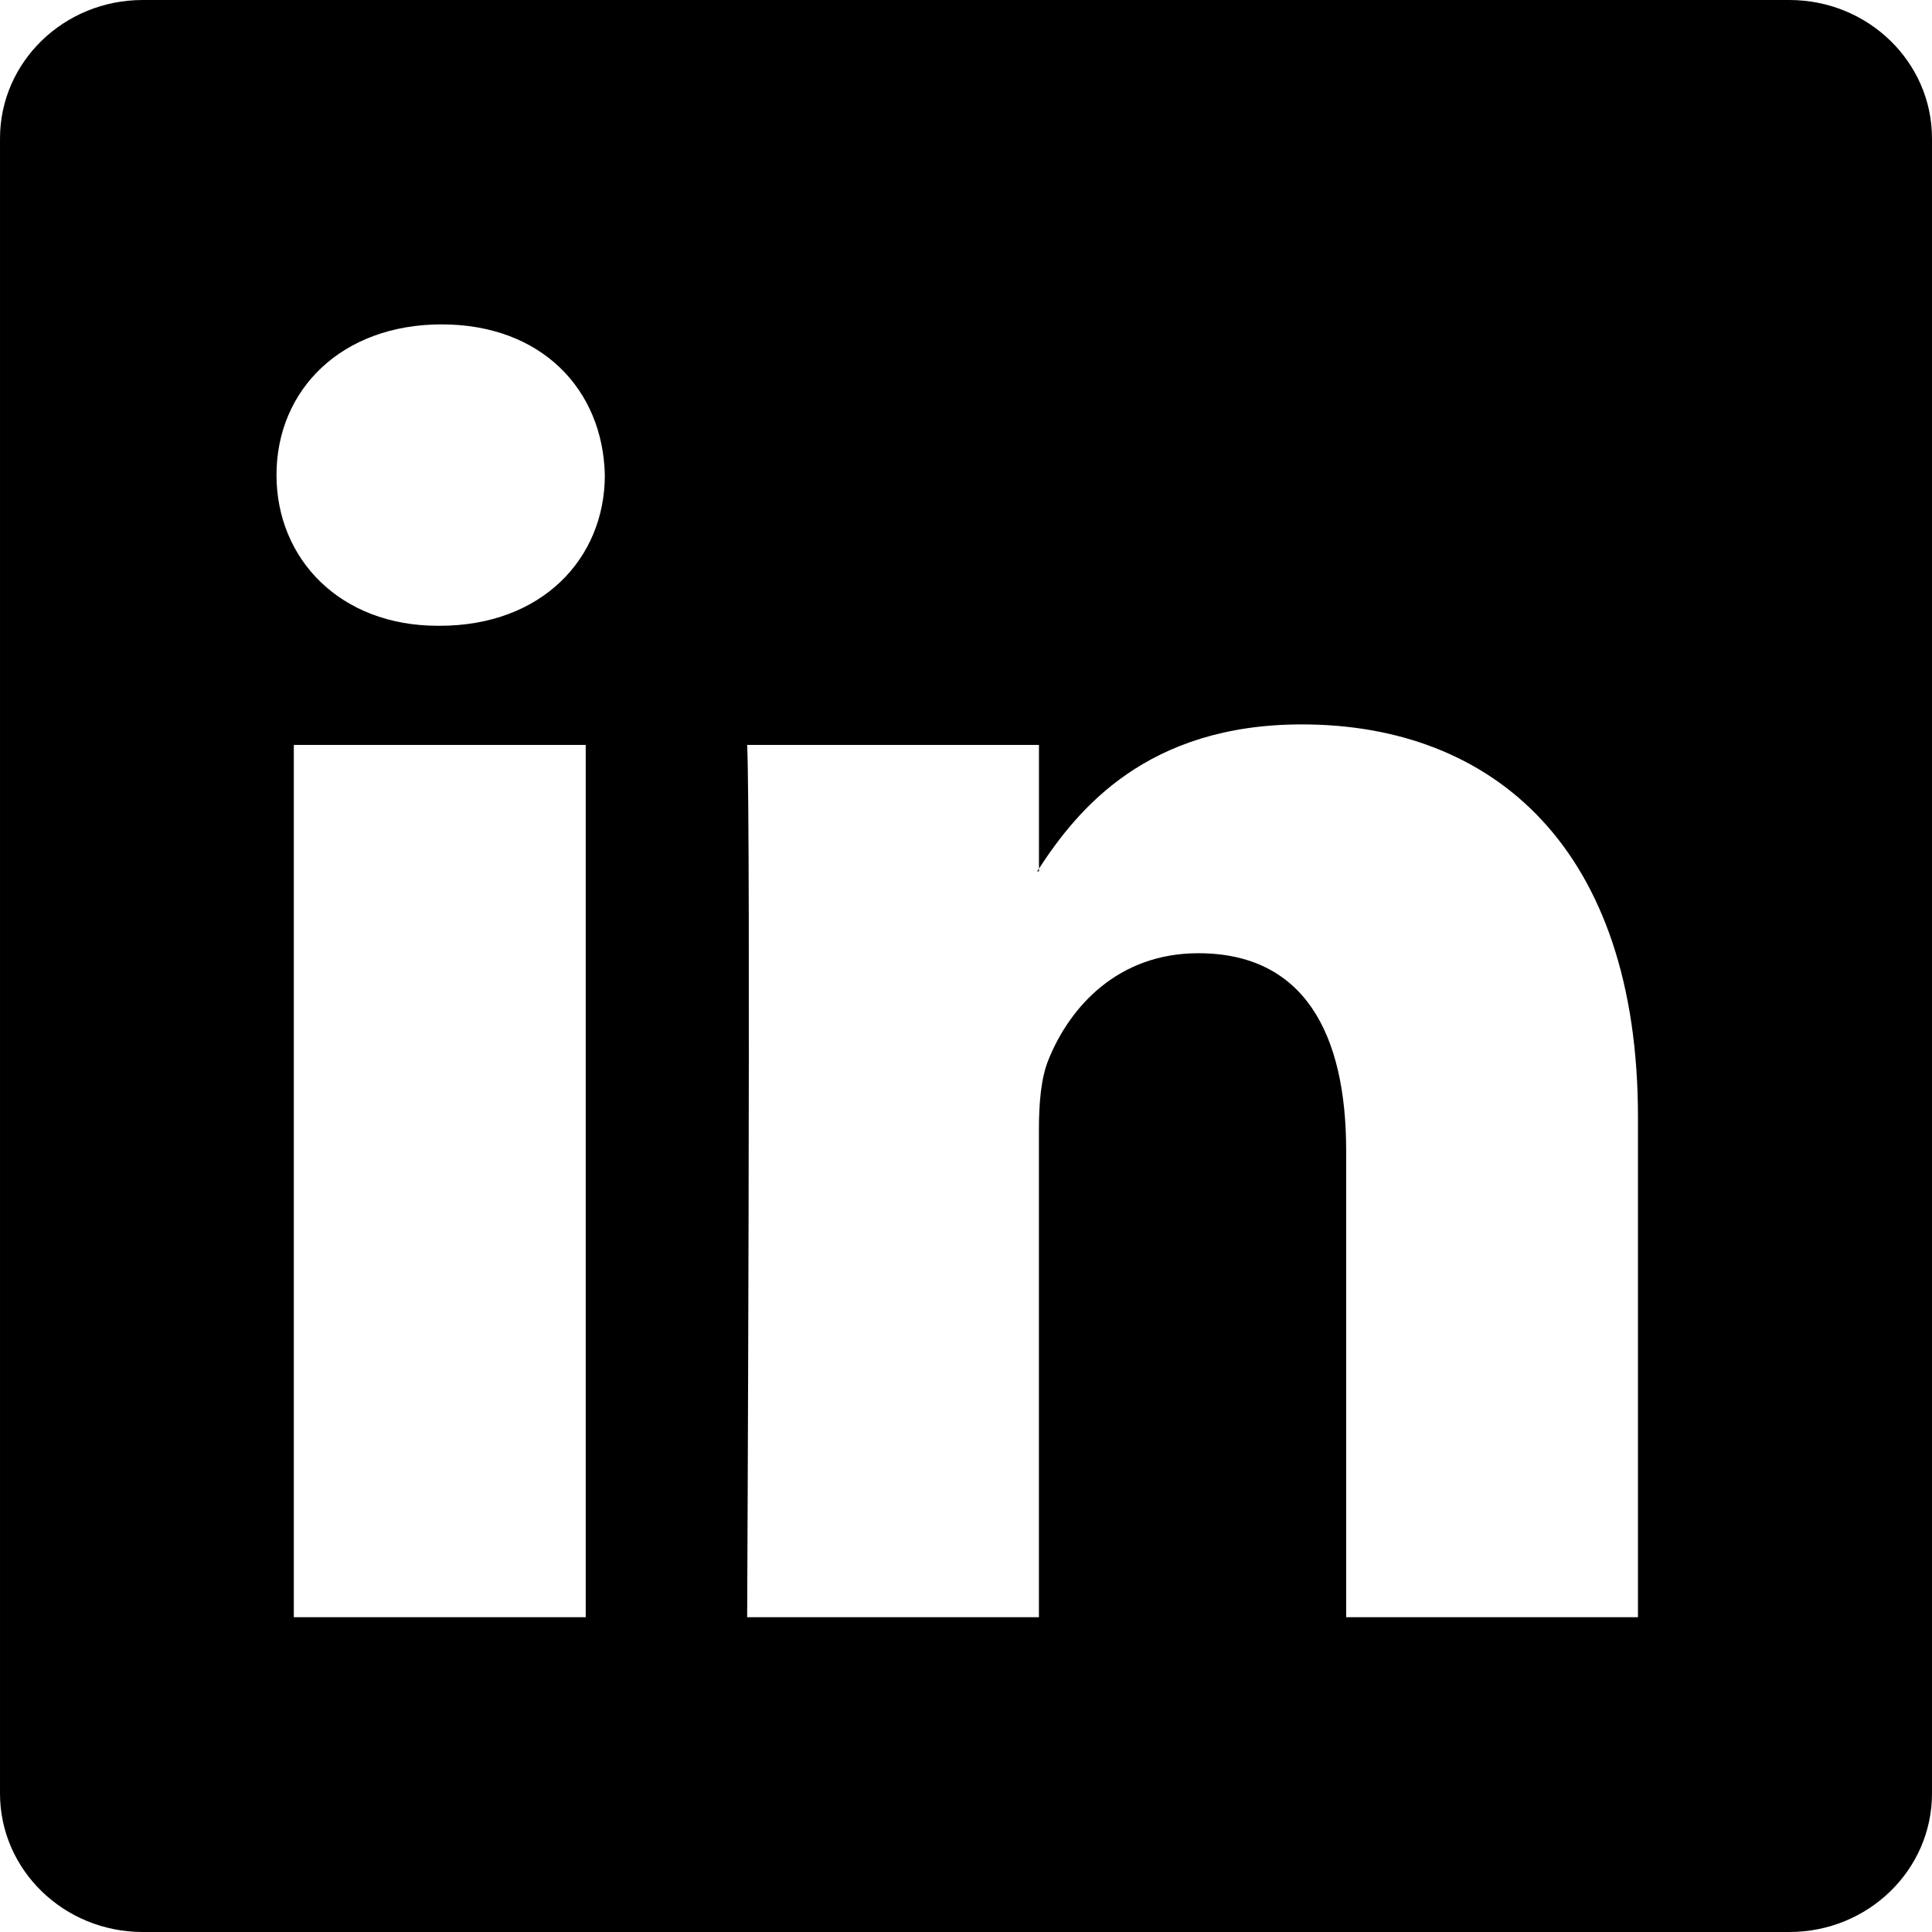
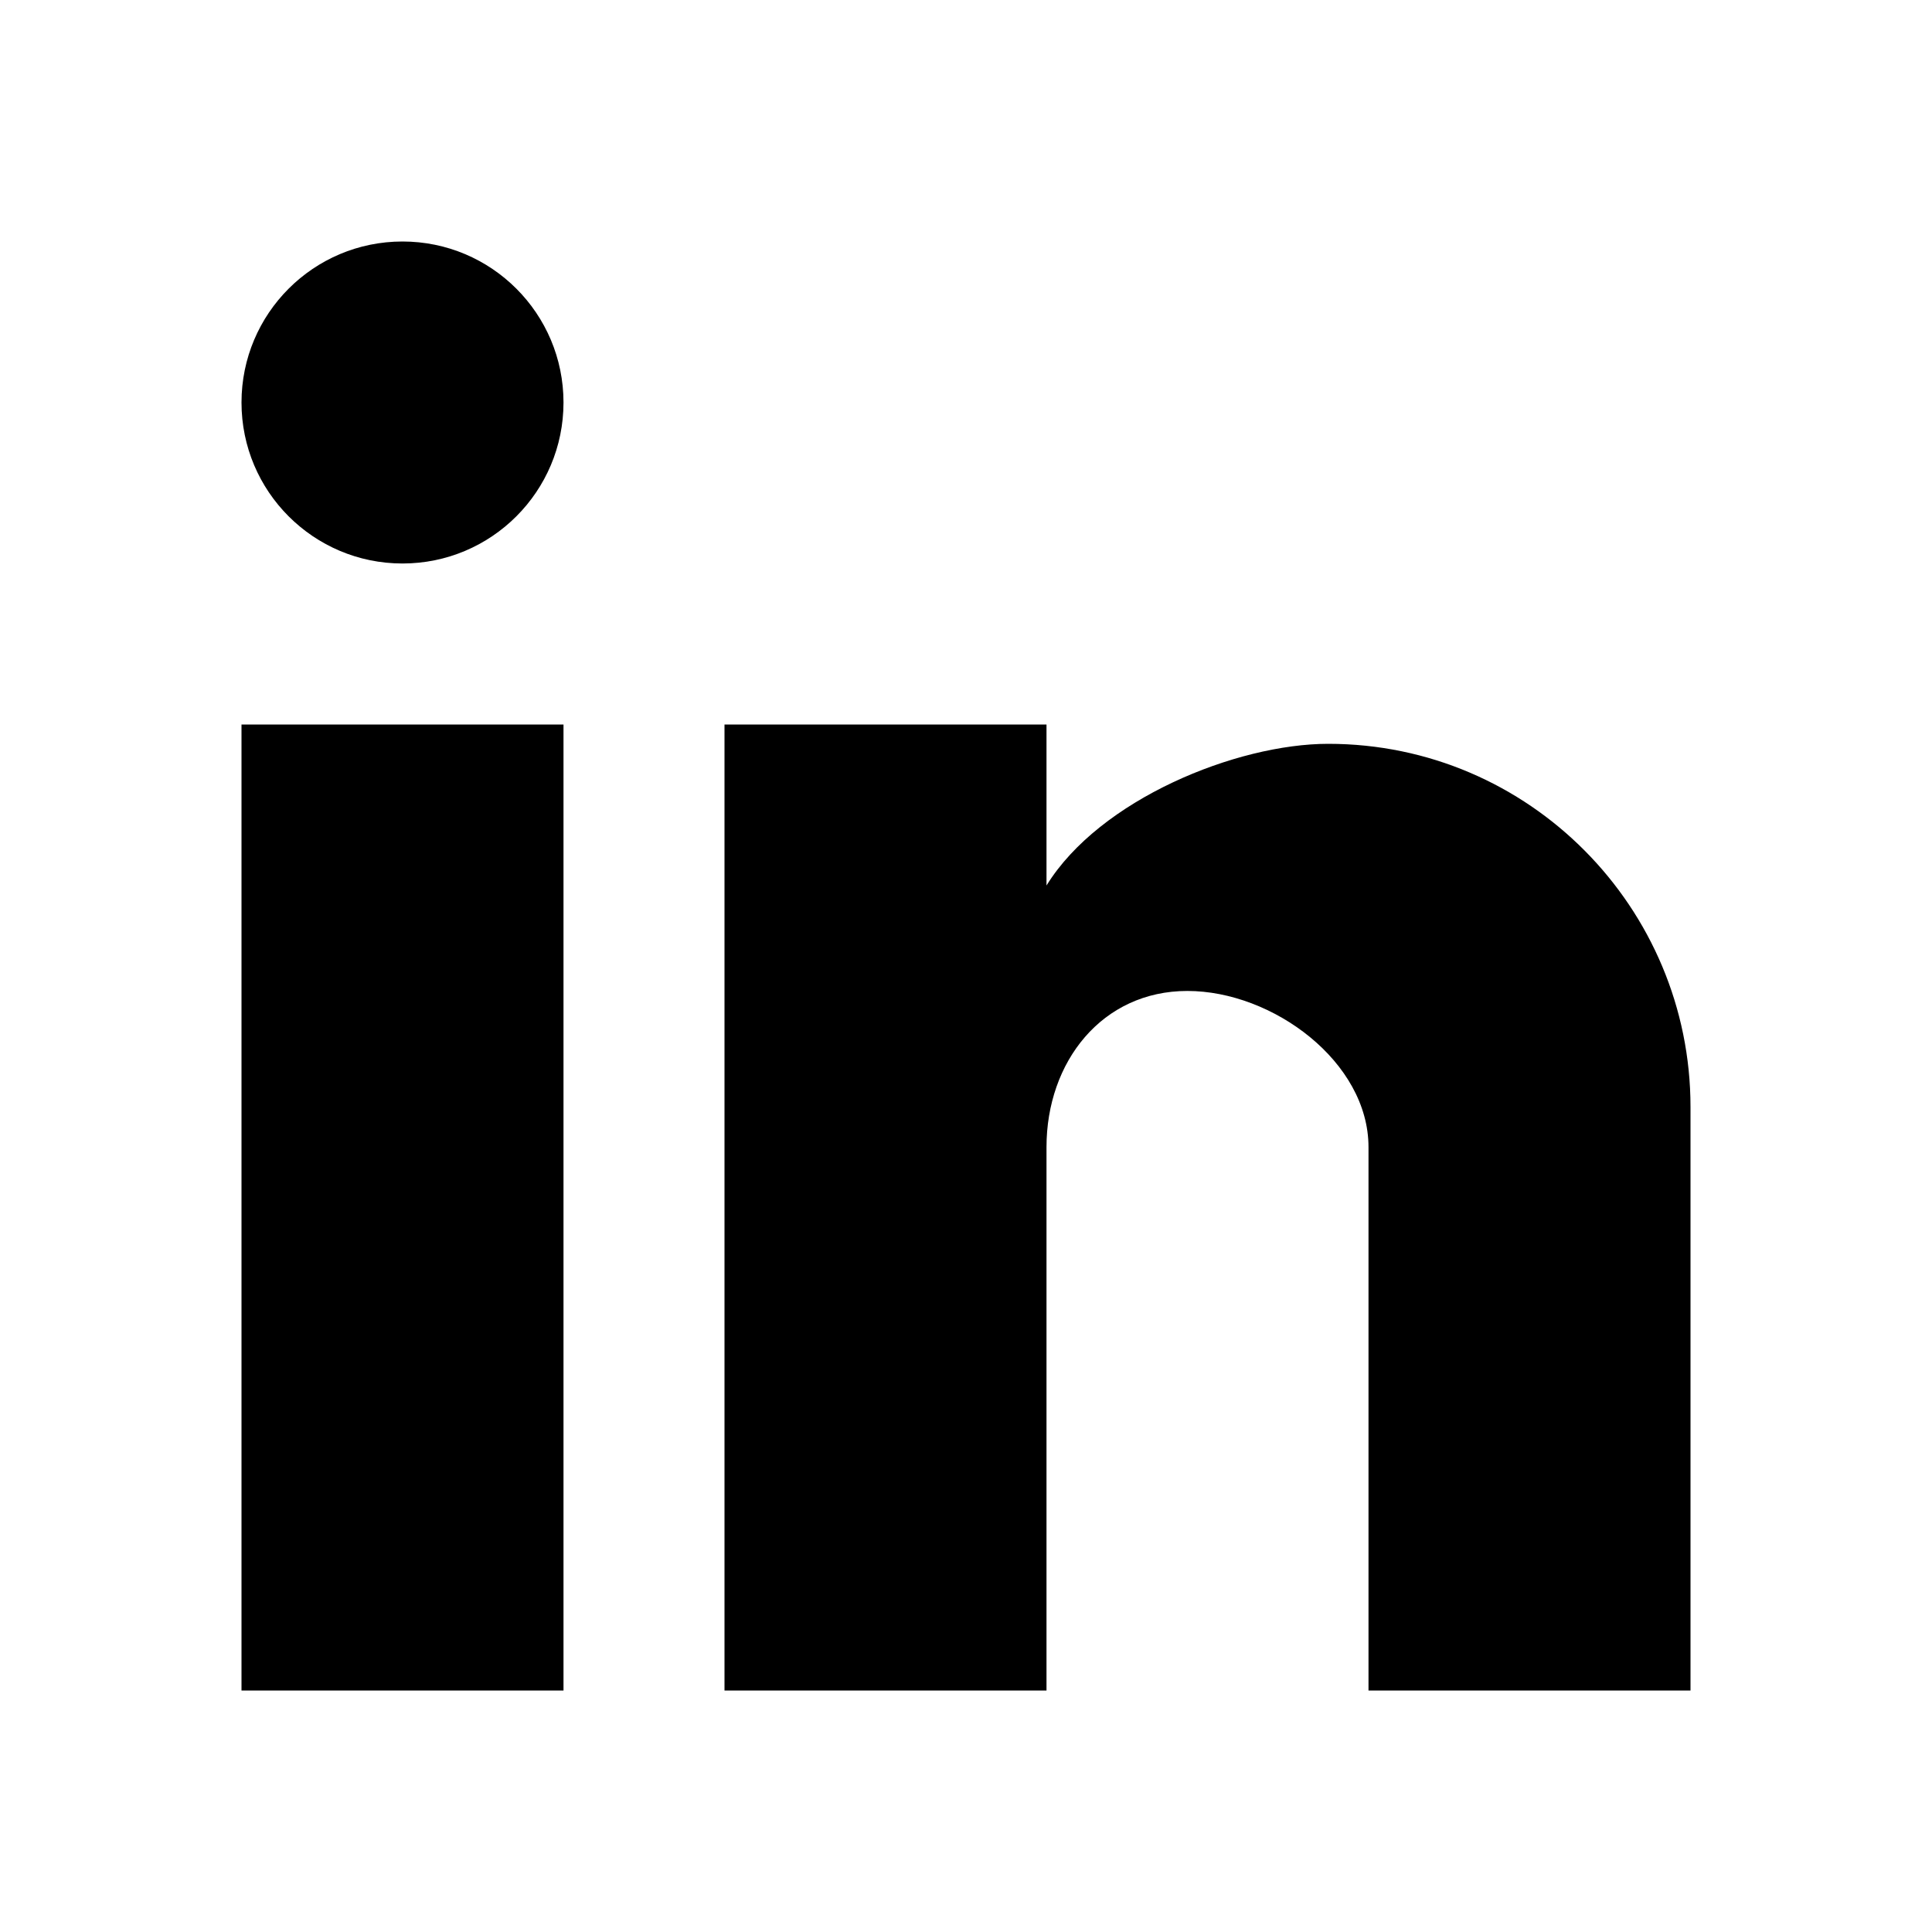
- <svg xmlns="http://www.w3.org/2000/svg" version="1.1" id="Capa_1" x="0px" y="0px" width="430.117px" height="430.118px" viewBox="0 0 430.117 430.118" style="enable-background:new 0 0 430.117 430.118;" xml:space="preserve">
-   <g>
-     <path id="LinkedIn__x28_alt_x29_" d="M398.355,0H31.782C14.229,0,0.002,13.793,0.002,30.817v368.471   c0,17.025,14.232,30.83,31.78,30.83h366.573c17.549,0,31.76-13.814,31.76-30.83V30.817C430.115,13.798,415.904,0,398.355,0z    M130.4,360.038H65.413V165.845H130.4V360.038z M97.913,139.315h-0.437c-21.793,0-35.92-14.904-35.92-33.563   c0-19.035,14.542-33.535,36.767-33.535c22.227,0,35.899,14.496,36.331,33.535C134.654,124.415,120.555,139.315,97.913,139.315z    M364.659,360.038h-64.966V256.138c0-26.107-9.413-43.921-32.907-43.921c-17.973,0-28.642,12.018-33.327,23.621   c-1.736,4.144-2.166,9.94-2.166,15.728v108.468h-64.954c0,0,0.85-175.979,0-194.192h64.964v27.531   c8.624-13.229,24.035-32.1,58.534-32.1c42.76,0,74.822,27.739,74.822,87.414V360.038z M230.883,193.99   c0.111-0.182,0.266-0.401,0.42-0.614v0.614H230.883z" />
-   </g>
-   <g>
- </g>
-   <g>
- </g>
-   <g>
- </g>
-   <g>
- </g>
-   <g>
- </g>
-   <g>
- </g>
-   <g>
- </g>
-   <g>
- </g>
-   <g>
- </g>
-   <g>
- </g>
-   <g>
- </g>
-   <g>
- </g>
-   <g>
- </g>
-   <g>
- </g>
-   <g>
- </g>
+ <svg xmlns="http://www.w3.org/2000/svg" version="1.1" width="24" height="24" viewBox="0 0 24 24">
+   <path d="M21,21H17V14.25C17,13.19 15.81,12.31 14.75,12.31C13.69,12.31 13,13.19 13,14.25V21H9V9H13V11C13.66,9.93 15.36,9.24 16.5,9.24C19,9.24 21,11.28 21,13.75V21M7,21H3V9H7V21M5,3A2,2 0 0,1 7,5A2,2 0 0,1 5,7A2,2 0 0,1 3,5A2,2 0 0,1 5,3Z" />
</svg>
